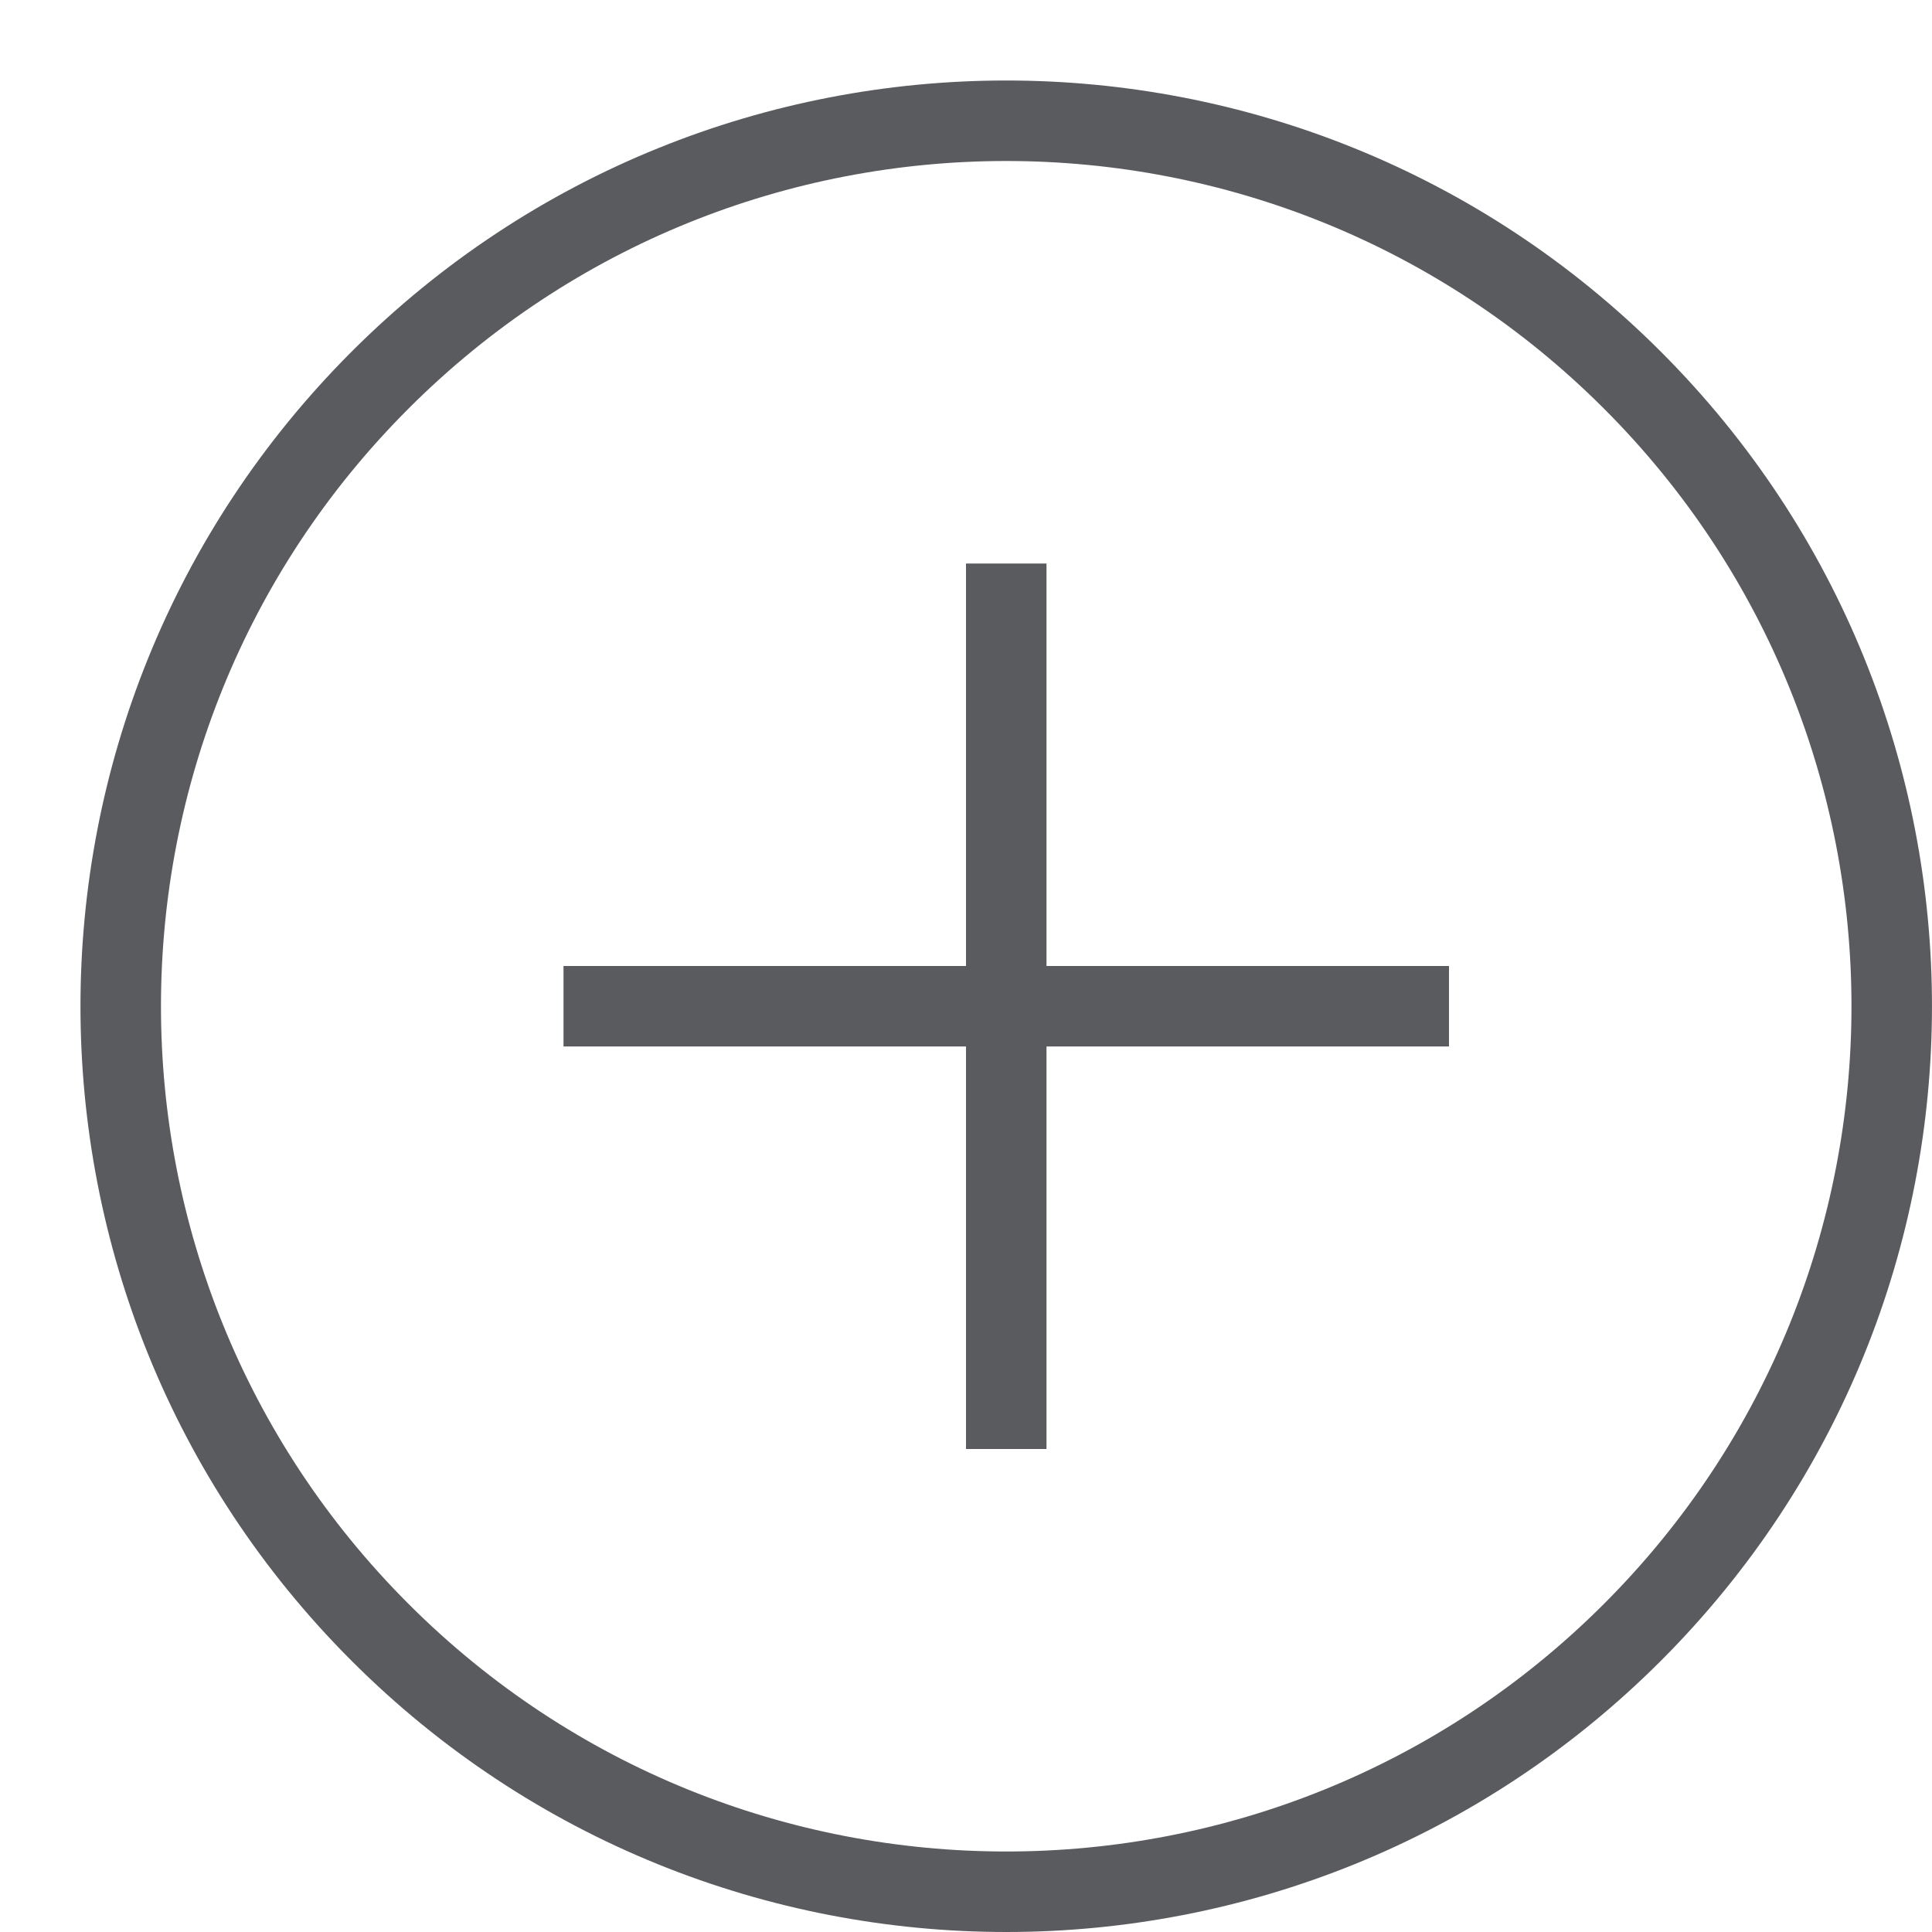
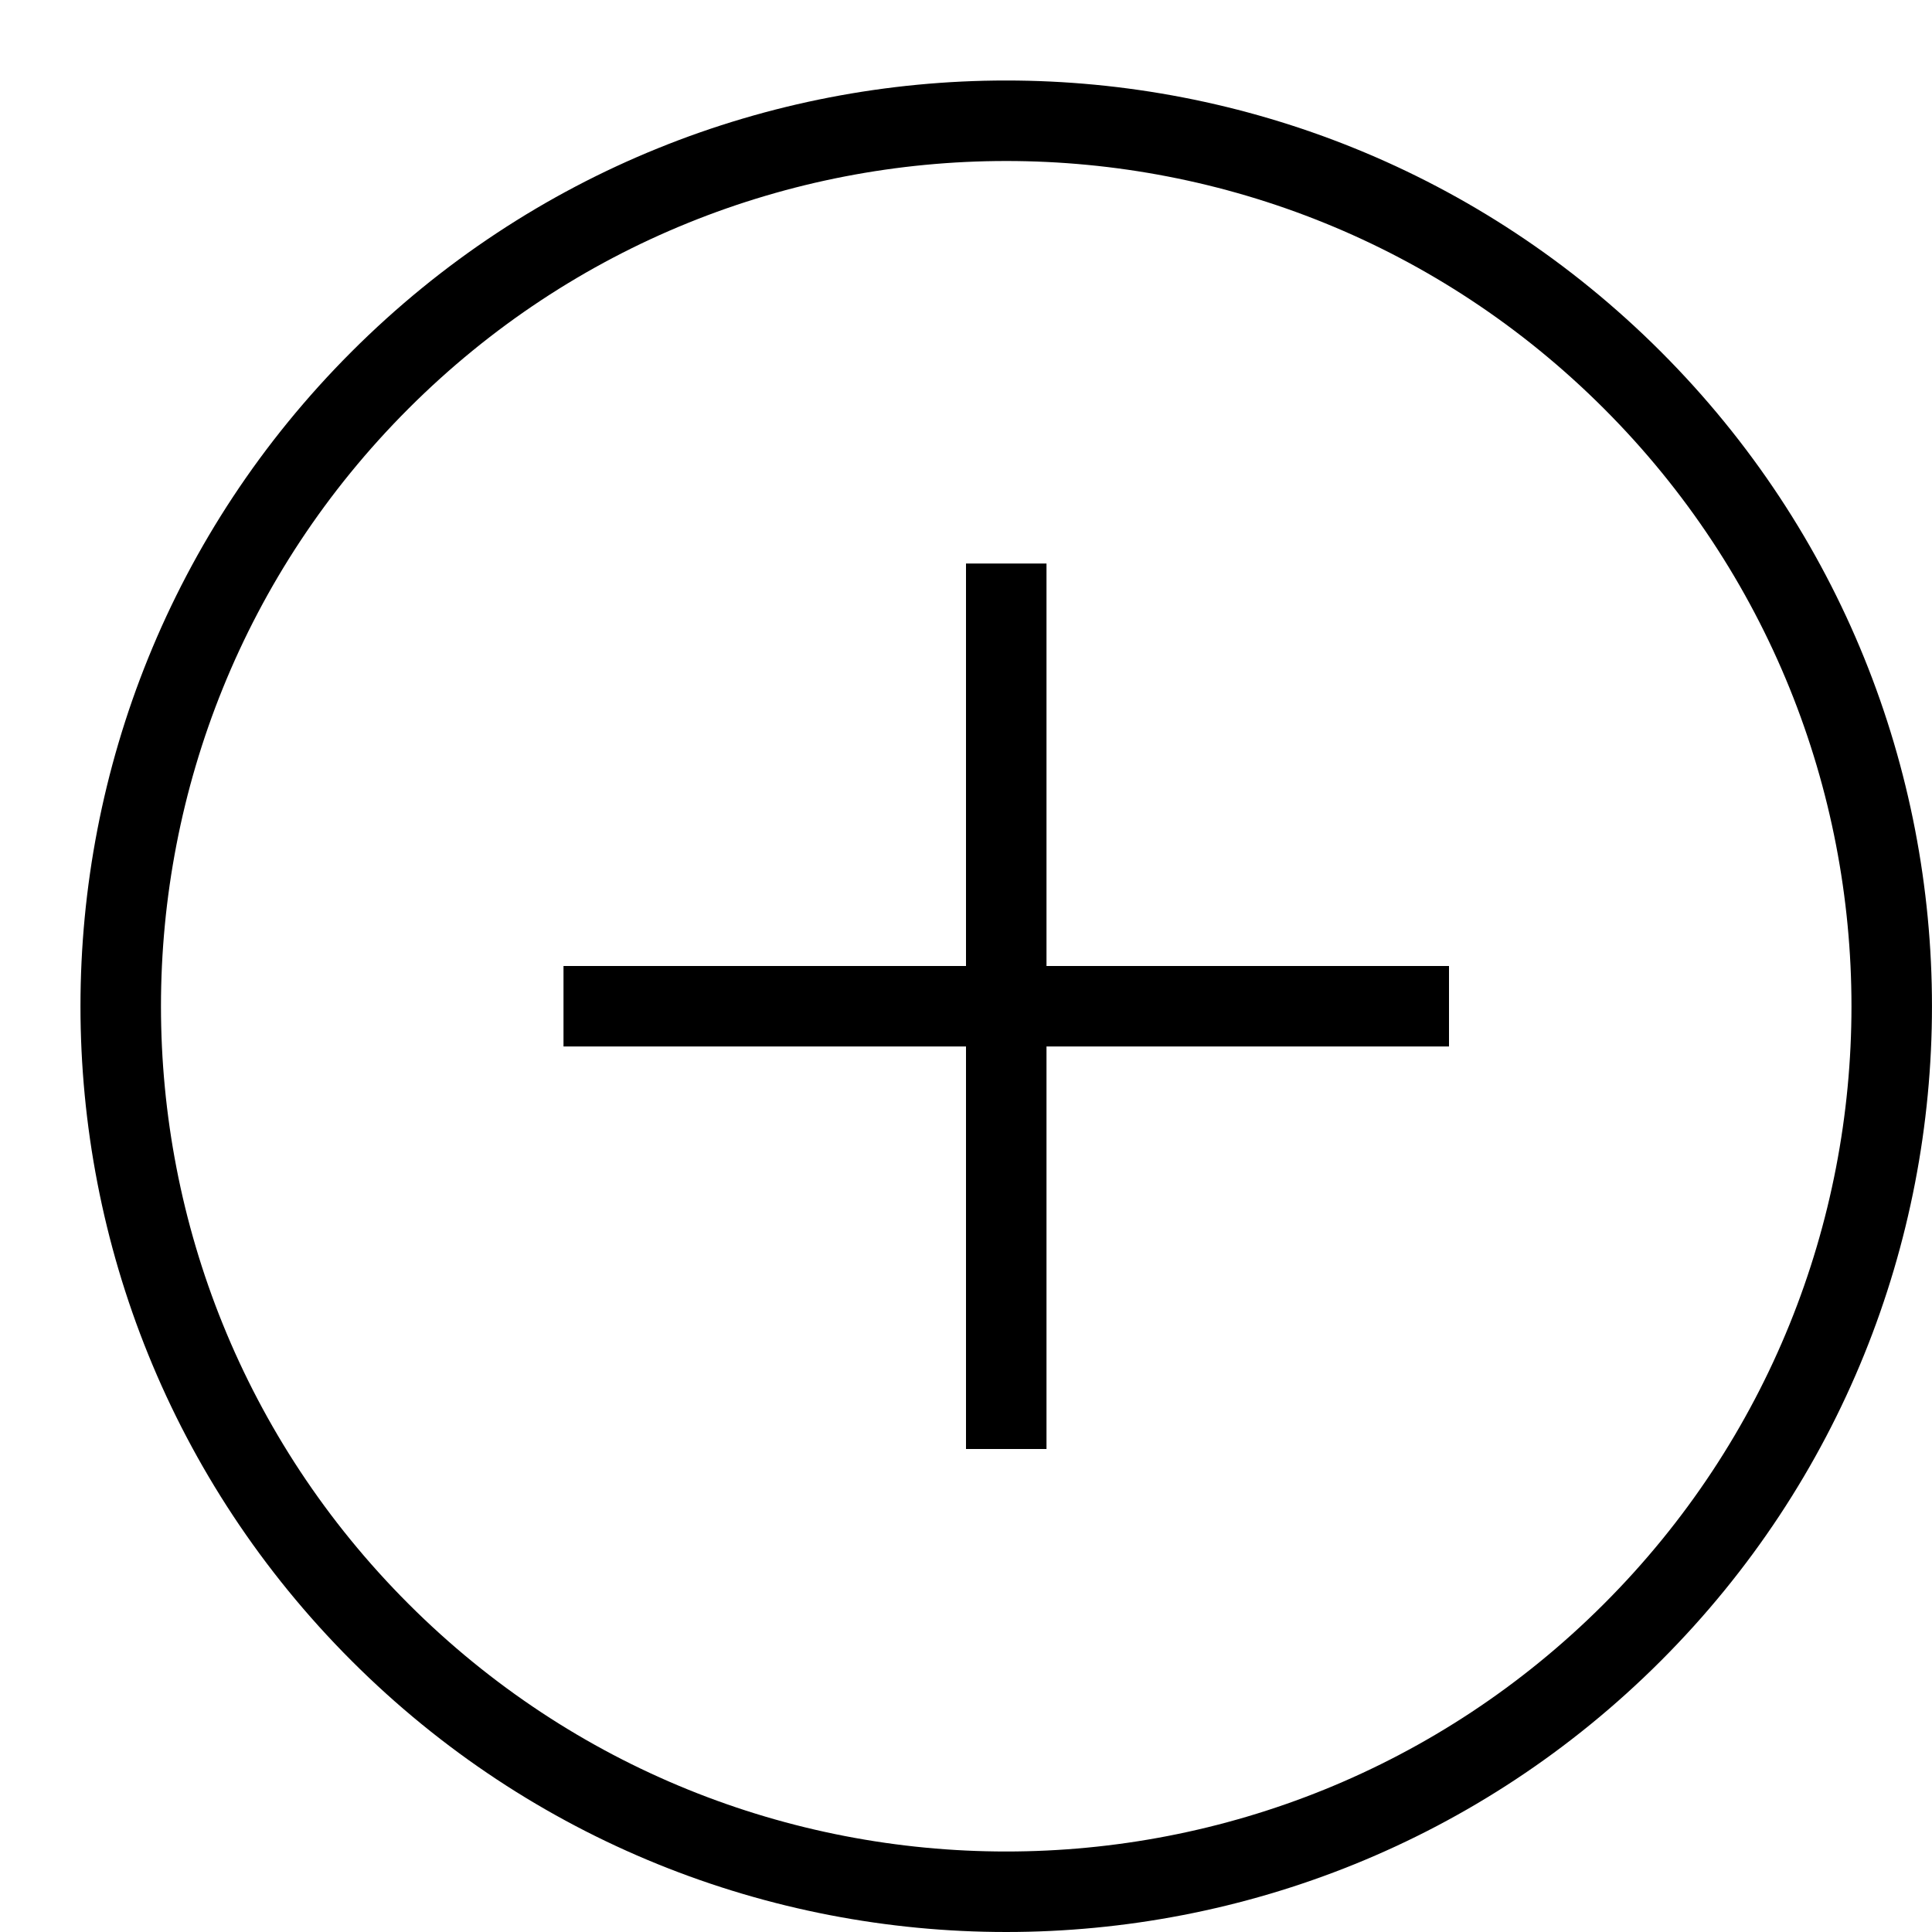
- <svg xmlns="http://www.w3.org/2000/svg" viewBox="0 0 24 24">
-   <line x1="12.5" y1="17.5" x2="12.5" y2="7.5" fill="none" stroke="#5a5b5e" stroke-linecap="square" stroke-linejoin="round" />
-   <line x1="7.5" y1="12.5" x2="17.5" y2="12.5" fill="none" stroke="#5a5b5e" stroke-linecap="square" stroke-linejoin="round" />
-   <circle cx="12.5" cy="12.5" r="11" transform="translate(-5.178 12.5) rotate(-45)" fill="none" stroke="#5a5b5e" stroke-linecap="square" stroke-linejoin="round" />
+ <svg xmlns="http://www.w3.org/2000/svg" id="target" viewBox="0 0 24 24">
+   <line x1="12.5" y1="17.5" x2="12.5" y2="7.5" fill="none" stroke="currentColor" stroke-linecap="square" stroke-linejoin="round" />
+   <line x1="7.5" y1="12.5" x2="17.5" y2="12.5" fill="none" stroke="currentColor" stroke-linecap="square" stroke-linejoin="round" />
+   <circle cx="12.5" cy="12.5" r="11" transform="translate(-5.178 12.5) rotate(-45)" fill="none" stroke="currentColor" stroke-linecap="square" stroke-linejoin="round" />
</svg>
